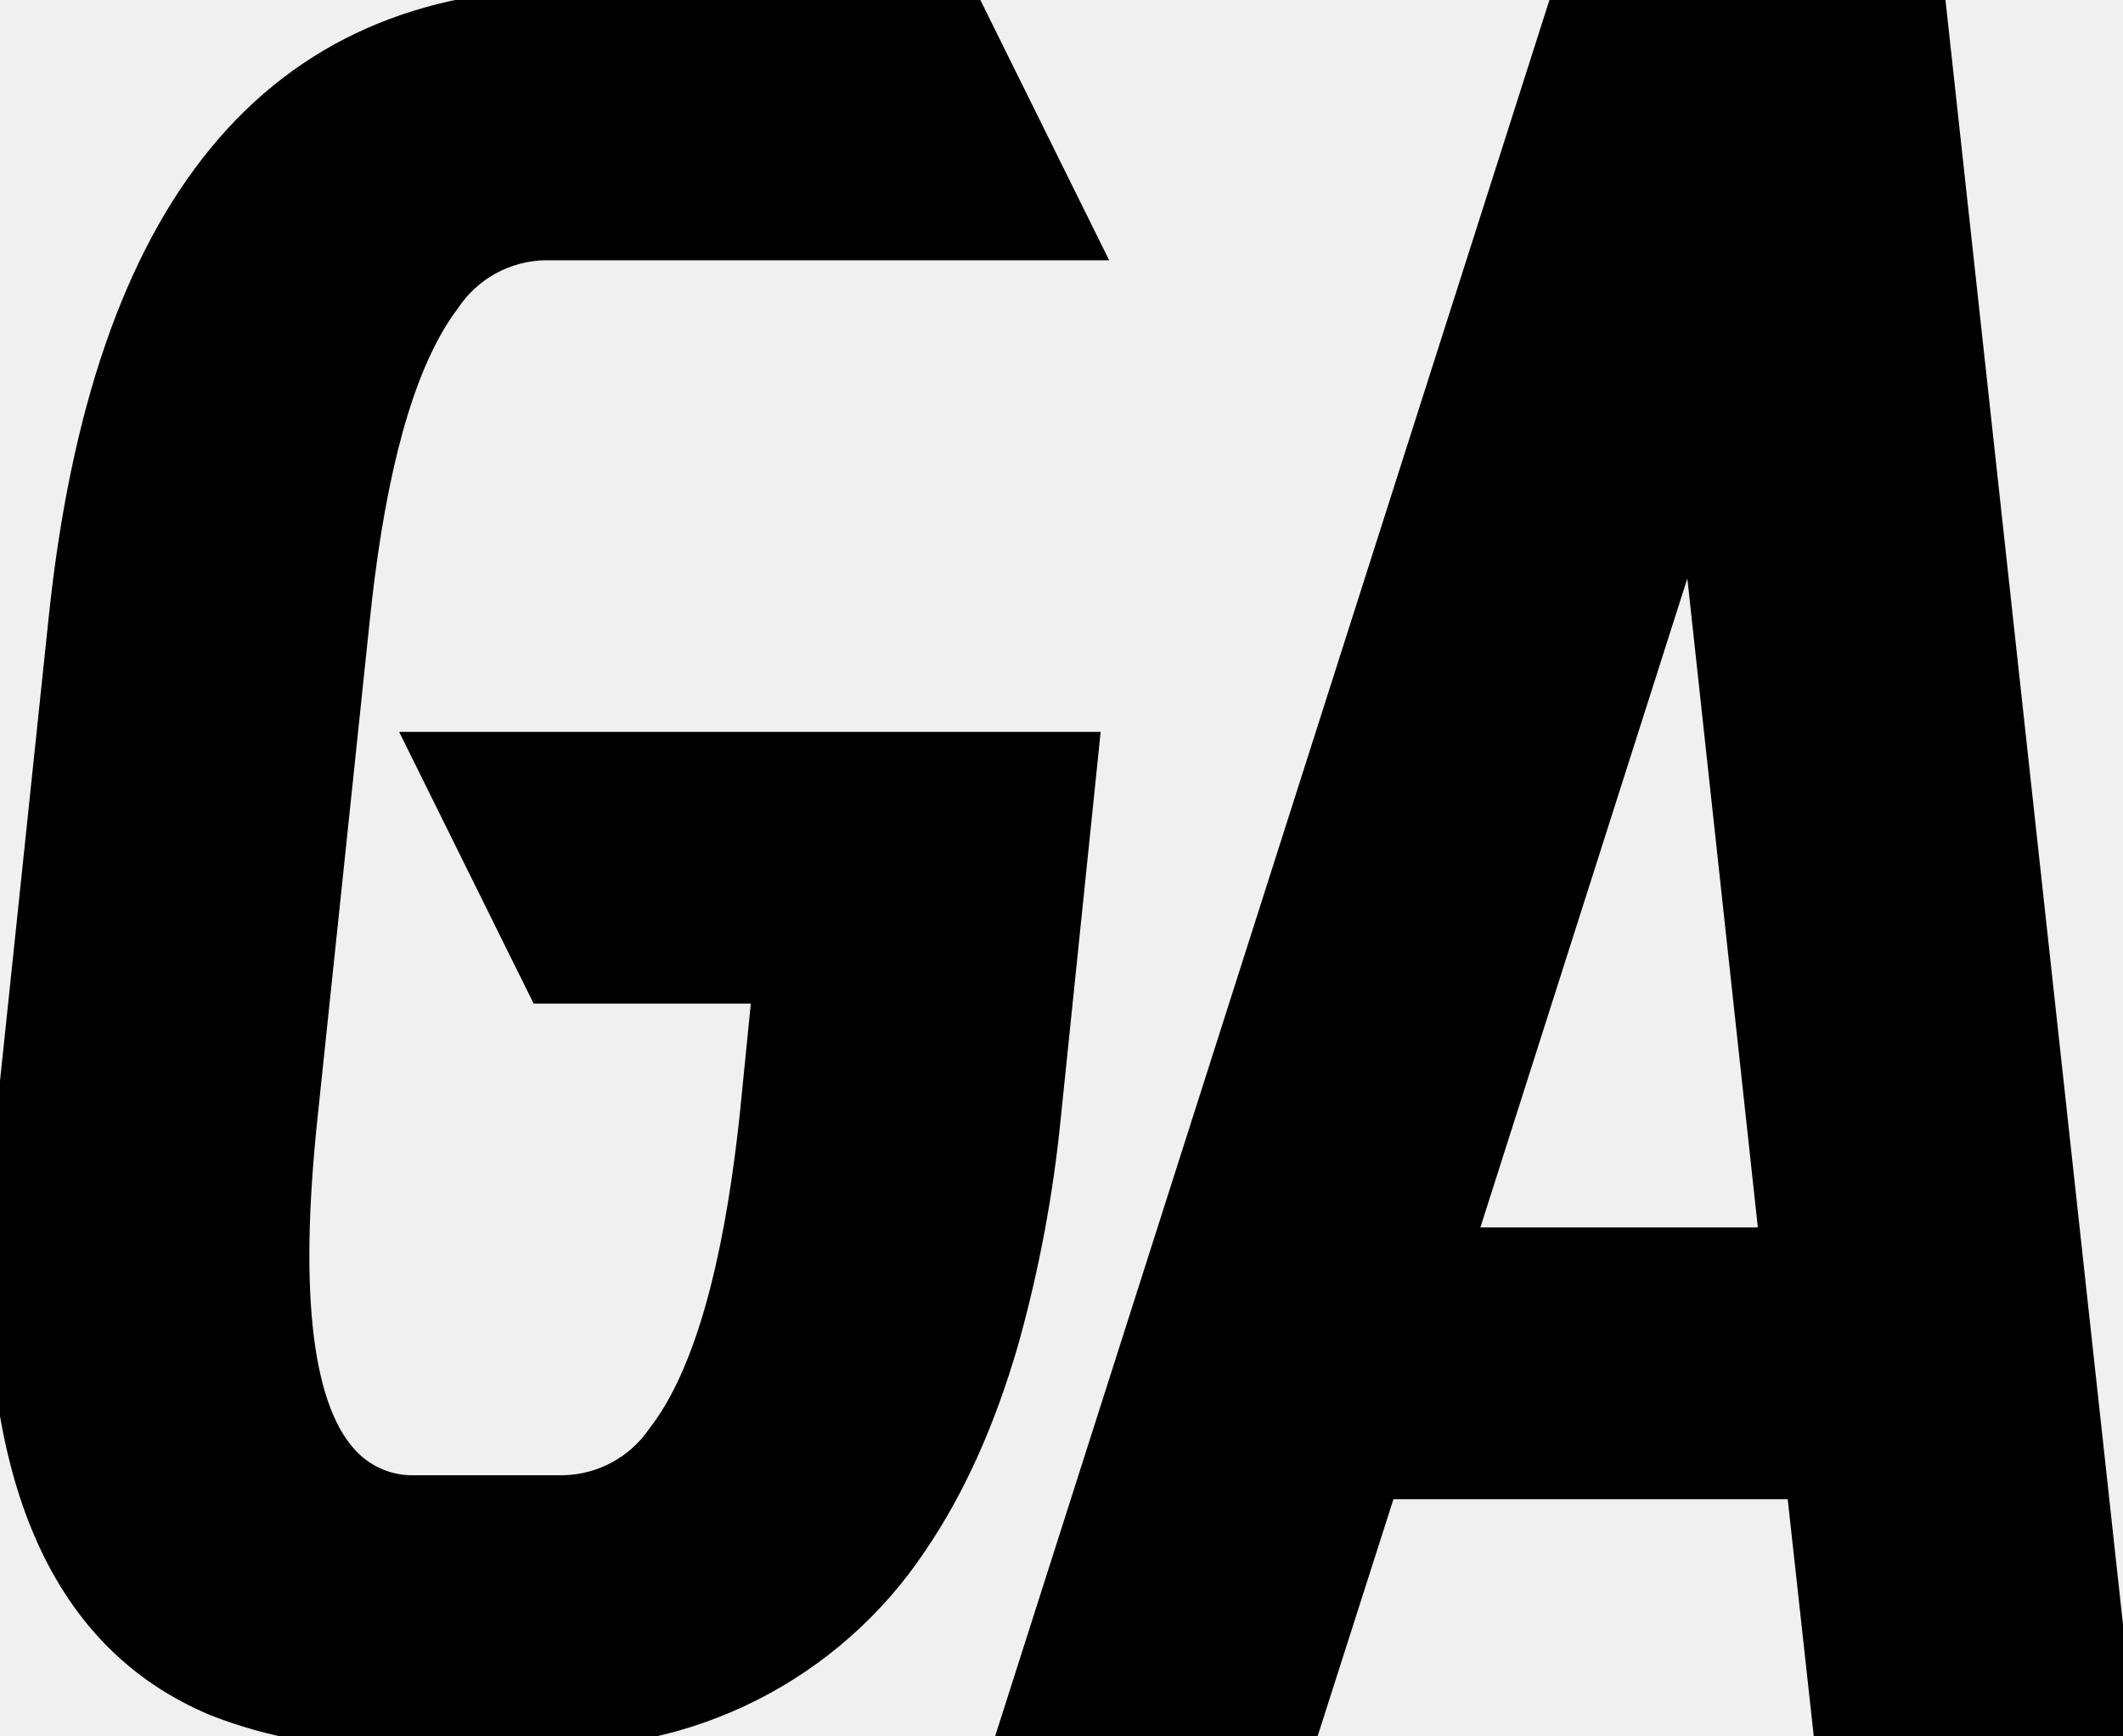
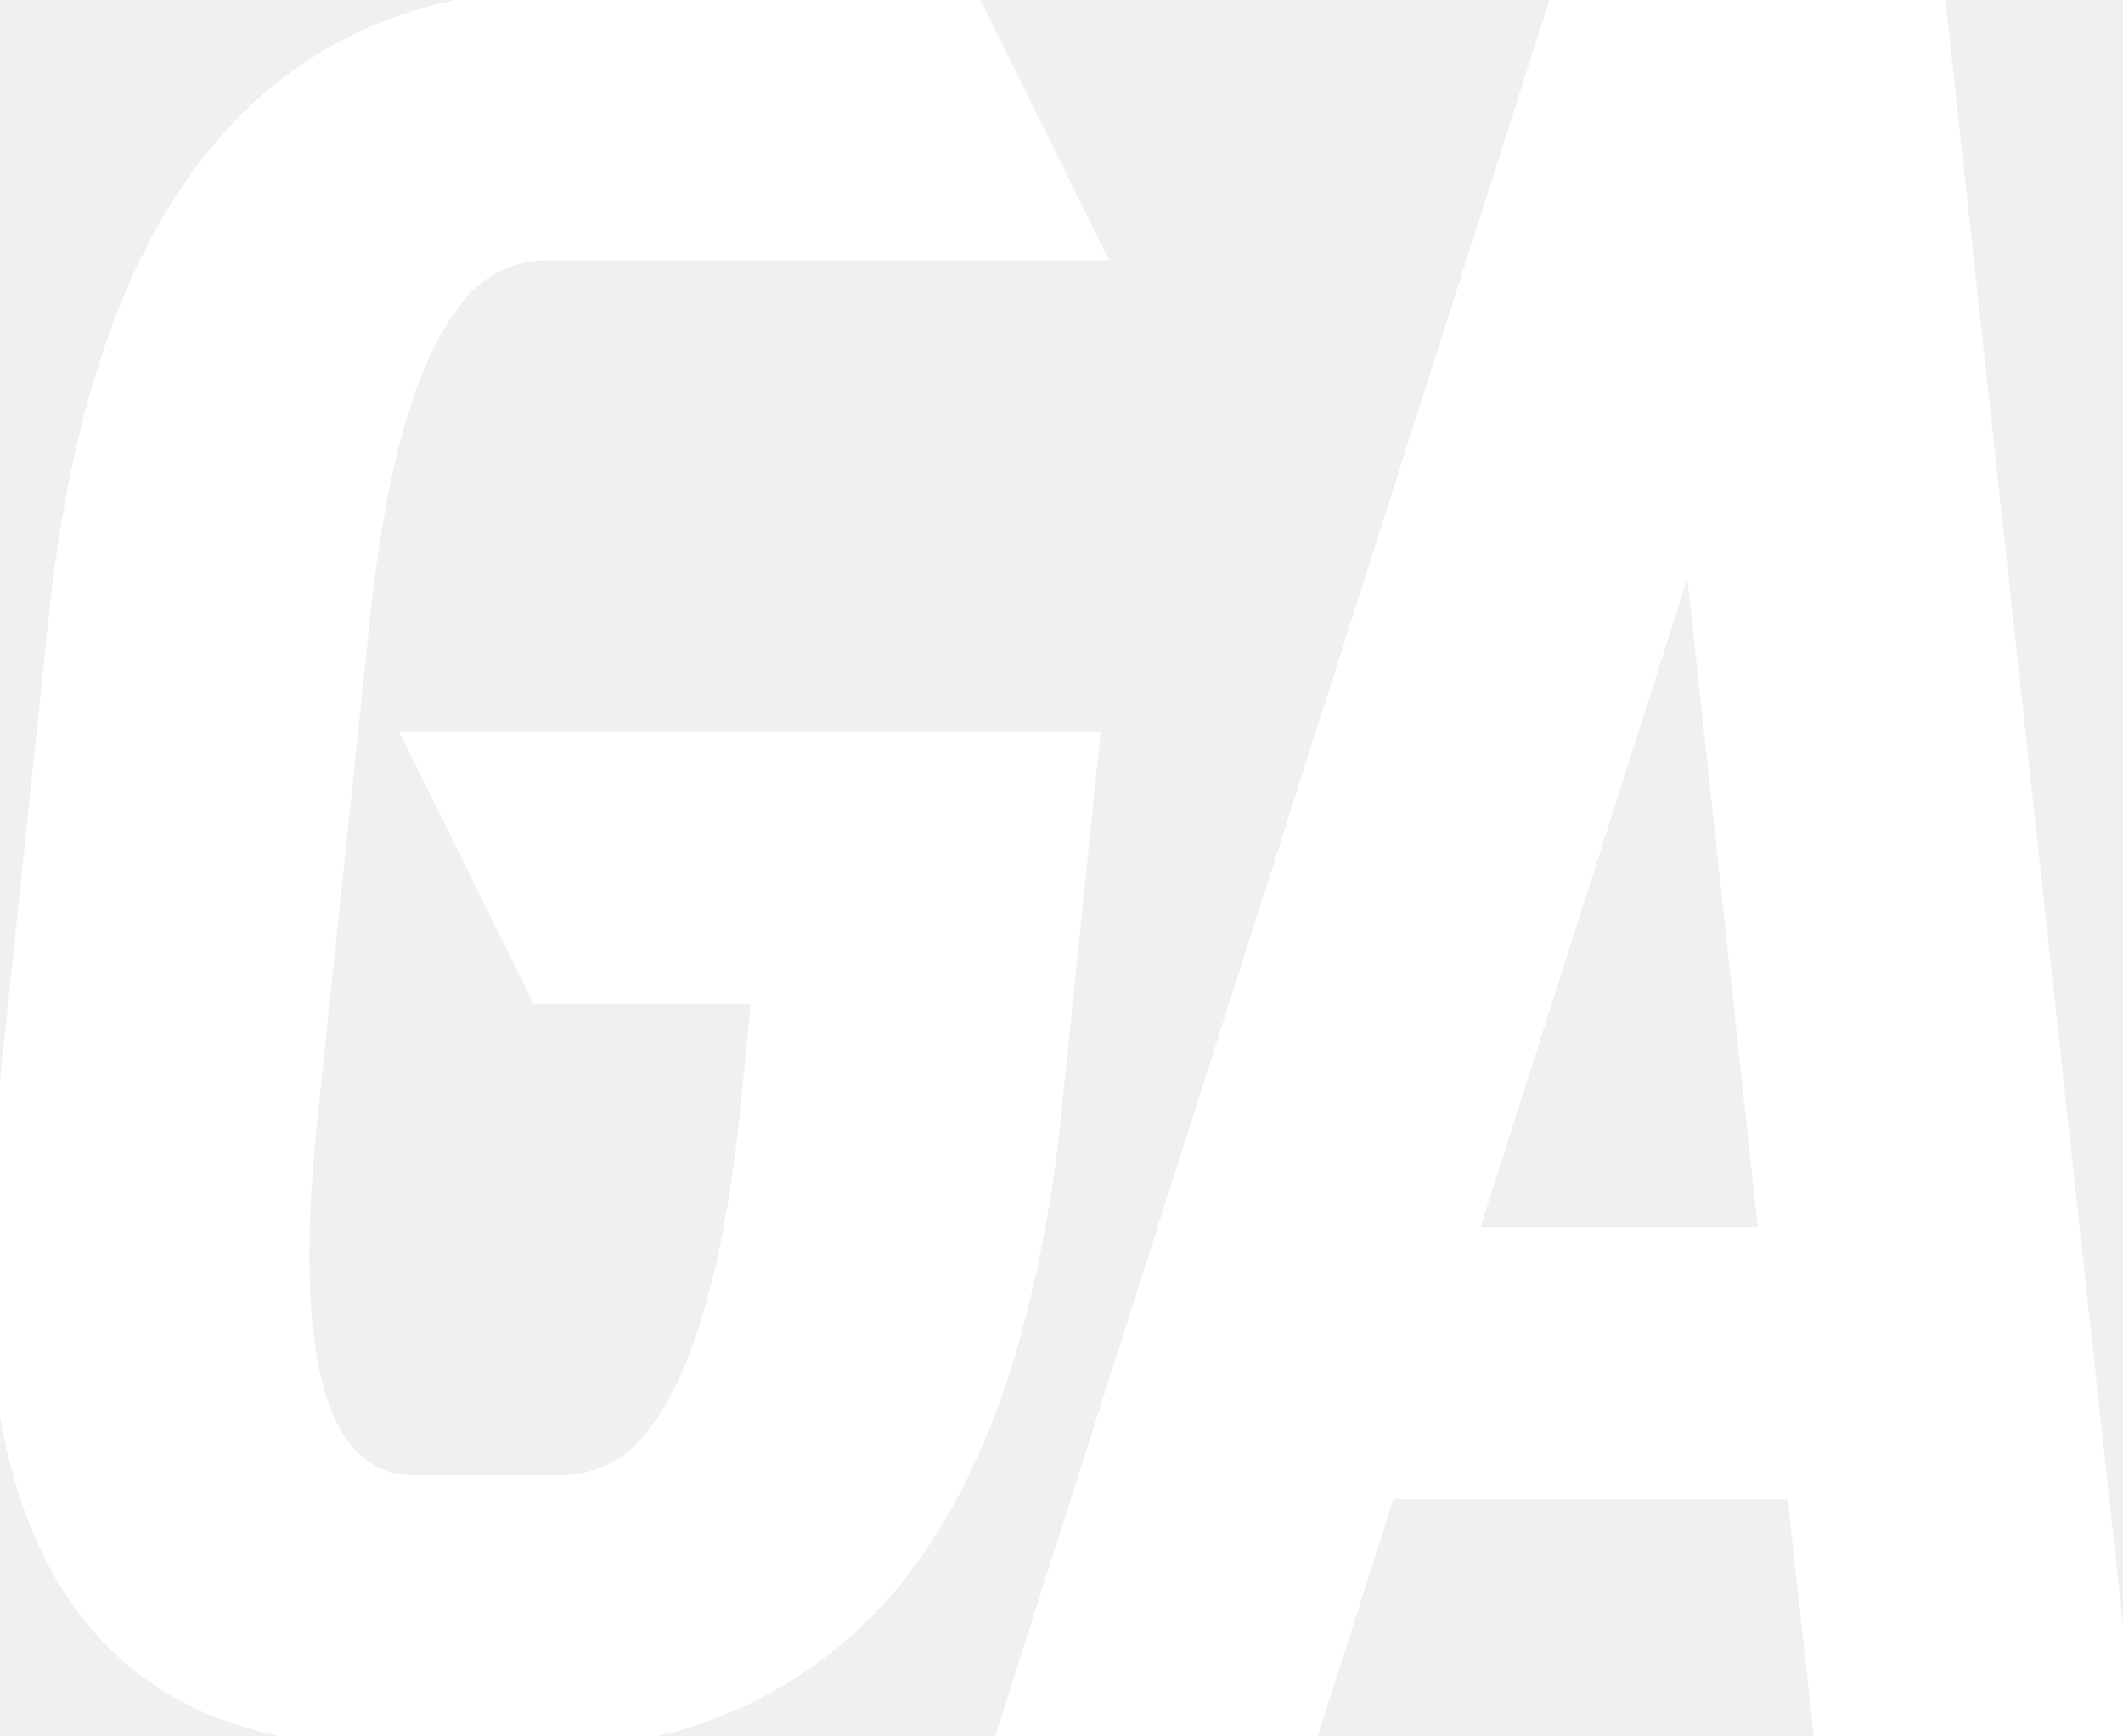
<svg xmlns="http://www.w3.org/2000/svg" width="83.682" height="68.399" viewBox="0 0 83.682 68.399">
-   <g id="svgGroup" stroke-linecap="round" fill-rule="evenodd" font-size="9pt" stroke="#000" stroke-width="0.25mm" fill="#000" style="stroke:#000;stroke-width:0.25mm;fill:#000">
+   <g id="svgGroup" stroke-linecap="round" fill-rule="evenodd" font-size="9pt" stroke="#ffffff" stroke-width="0.25mm" fill="#ffffff" style="stroke:#ffffff;stroke-width:0.25mm;fill:#ffffff">
    <path d="M 22.5 0.02 L 38.125 0.02 L 42.959 9.785 L 21.475 9.785 A 4.687 4.687 0 0 0 17.658 11.888 Q 15.289 15.01 14.294 22.765 A 68.313 68.313 0 0 0 14.102 24.434 L 12.051 43.965 Q 10.902 54.732 13.764 57.585 A 3.511 3.511 0 0 0 16.348 58.614 L 22.207 58.614 A 4.686 4.686 0 0 0 25.997 56.554 Q 28.402 53.445 29.429 45.644 A 68.355 68.355 0 0 0 29.629 43.965 L 30.117 39.082 L 21.328 39.082 L 16.494 29.317 L 42.861 29.317 L 41.348 43.965 A 51.773 51.773 0 0 1 39.678 52.876 Q 38.319 57.569 36.088 60.842 A 16.921 16.921 0 0 1 21.182 68.379 L 15.322 68.379 A 17.706 17.706 0 0 1 8.485 67.165 Q -0.839 63.284 0.083 46.998 A 62.11 62.11 0 0 1 0.332 43.965 L 2.383 24.434 Q 4.922 0.02 22.5 0.02 Z M 70.889 58.614 L 54.58 58.614 L 51.455 68.379 L 39.736 68.379 L 61.563 0.02 L 76.211 0.02 L 83.682 68.379 L 71.963 68.379 L 70.889 58.614 Z M 69.815 48.848 L 66.738 20.528 L 57.705 48.848 L 69.815 48.848 Z" vector-effect="non-scaling-stroke" />
  </g>
</svg>
